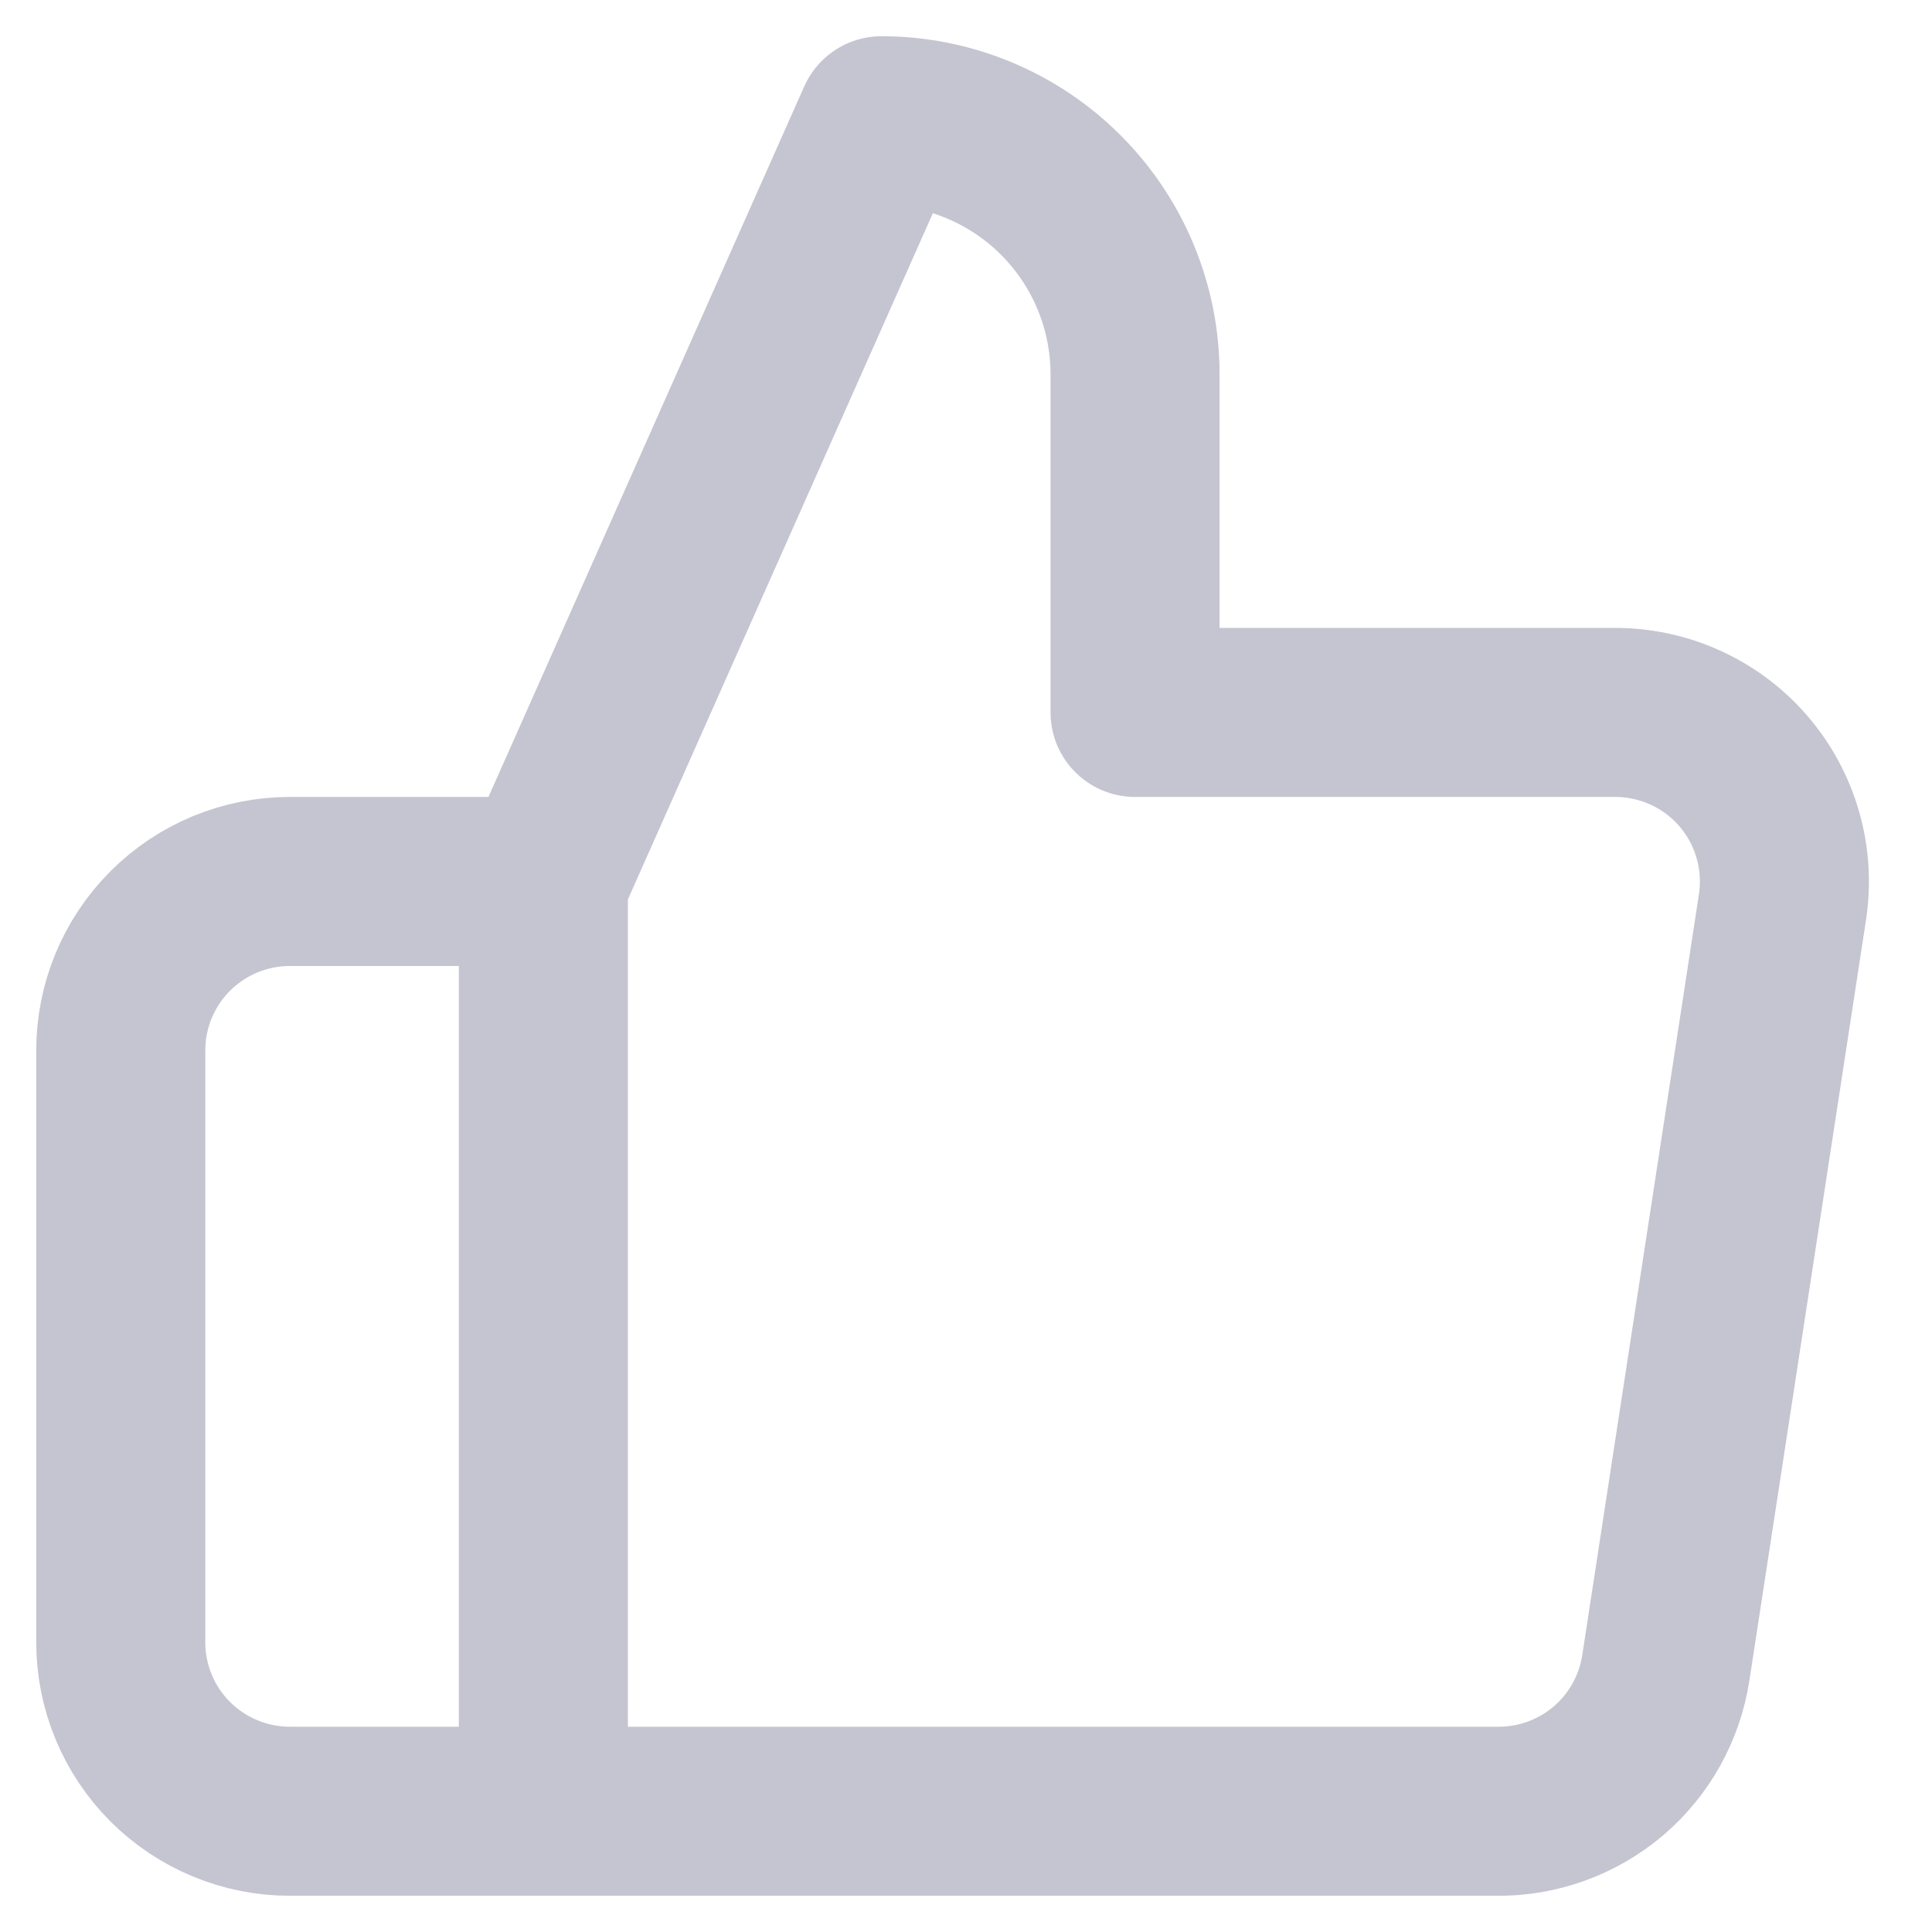
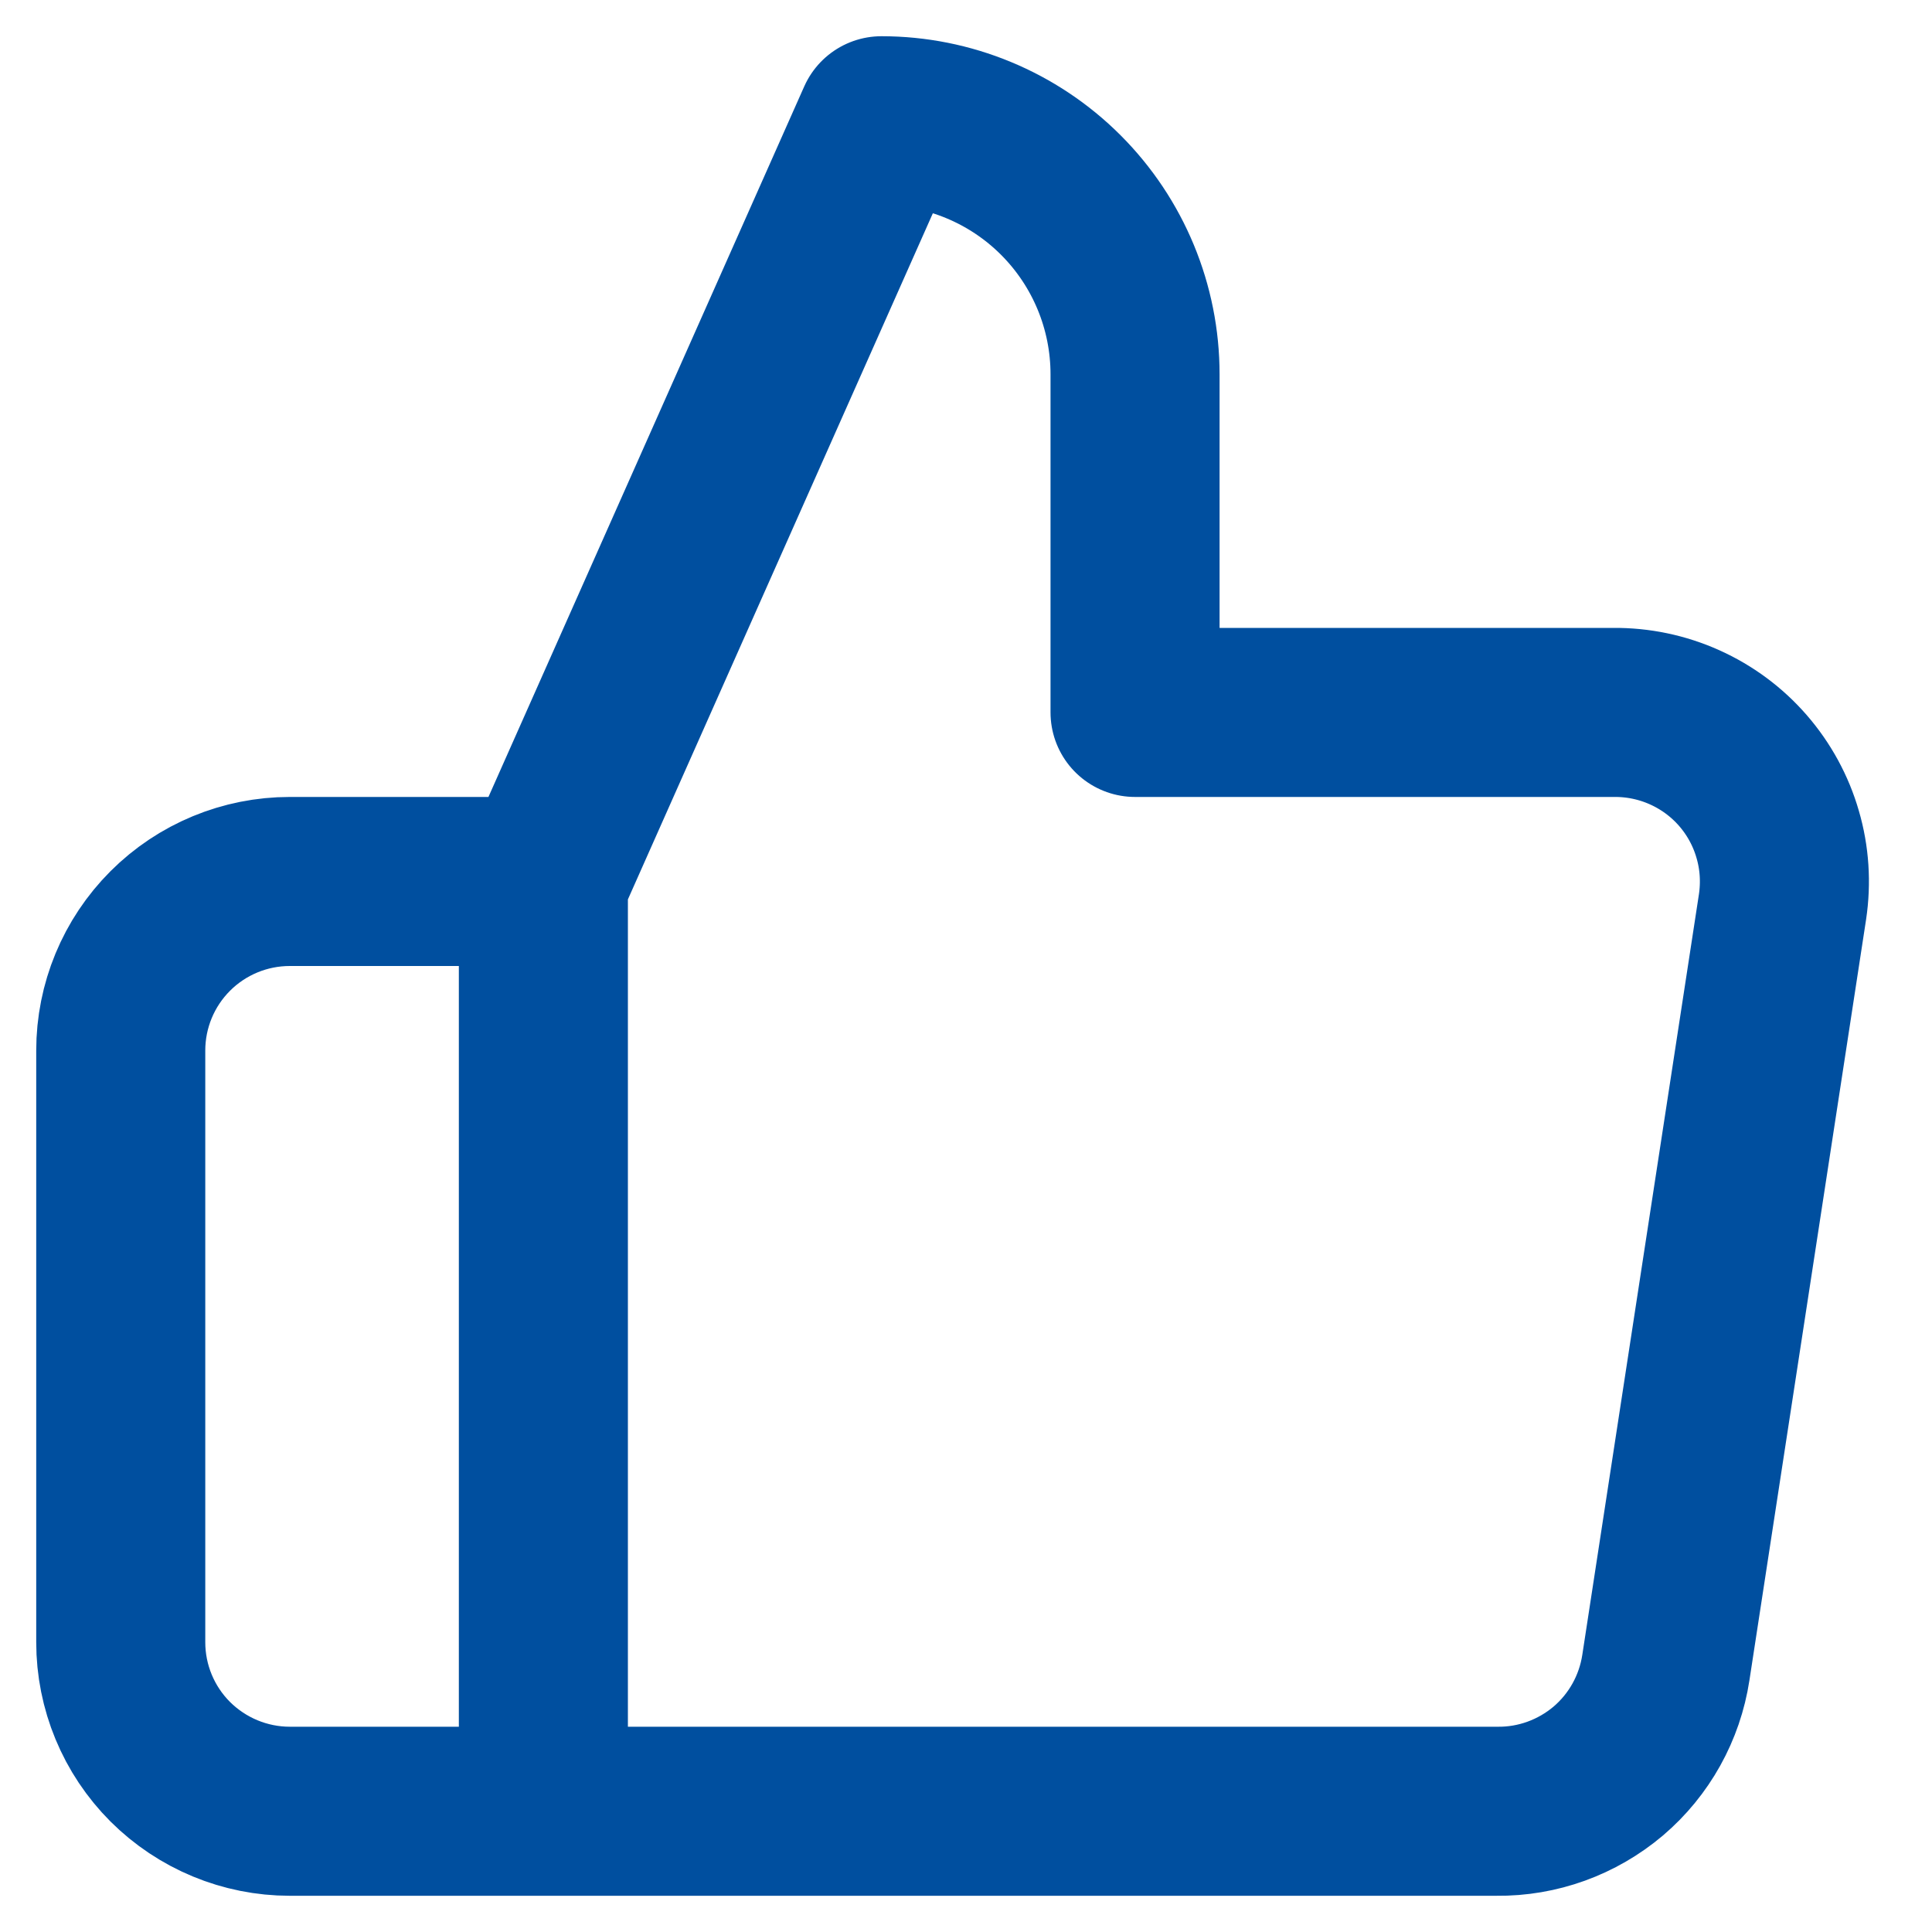
<svg xmlns="http://www.w3.org/2000/svg" width="16" height="16" viewBox="0 0 16 16" fill="none">
-   <path d="M4.5 7.3L7.3 1C7.857 1 8.391 1.221 8.785 1.615C9.179 2.009 9.4 2.543 9.4 3.1V5.9H13.362C13.565 5.898 13.766 5.94 13.951 6.023C14.136 6.106 14.301 6.228 14.434 6.381C14.567 6.534 14.666 6.715 14.722 6.91C14.779 7.104 14.792 7.309 14.762 7.51L13.796 13.81C13.745 14.144 13.576 14.448 13.319 14.667C13.061 14.885 12.734 15.004 12.396 15H4.5M4.5 7.3V15M4.5 7.3H2.4C2.029 7.3 1.673 7.447 1.41 7.71C1.147 7.973 1 8.329 1 8.7V13.6C1 13.971 1.147 14.327 1.41 14.59C1.673 14.852 2.029 15 2.4 15H4.5" stroke="#C5C5D1" stroke-width="1.4" stroke-linecap="round" stroke-linejoin="round" />
+   <path d="M4.5 7.3L7.3 1C7.857 1 8.391 1.221 8.785 1.615C9.179 2.009 9.4 2.543 9.4 3.1V5.9H13.362C13.565 5.898 13.766 5.94 13.951 6.023C14.136 6.106 14.301 6.228 14.434 6.381C14.567 6.534 14.666 6.715 14.722 6.91C14.779 7.104 14.792 7.309 14.762 7.51L13.796 13.81C13.745 14.144 13.576 14.448 13.319 14.667C13.061 14.885 12.734 15.004 12.396 15H4.5M4.5 7.3V15M4.5 7.3H2.4C2.029 7.3 1.673 7.447 1.41 7.71C1.147 7.973 1 8.329 1 8.7V13.6C1 13.971 1.147 14.327 1.41 14.59C1.673 14.852 2.029 15 2.4 15H4.5" stroke="#004F9F" stroke-width="1.4" stroke-linecap="round" stroke-linejoin="round" />
</svg>
